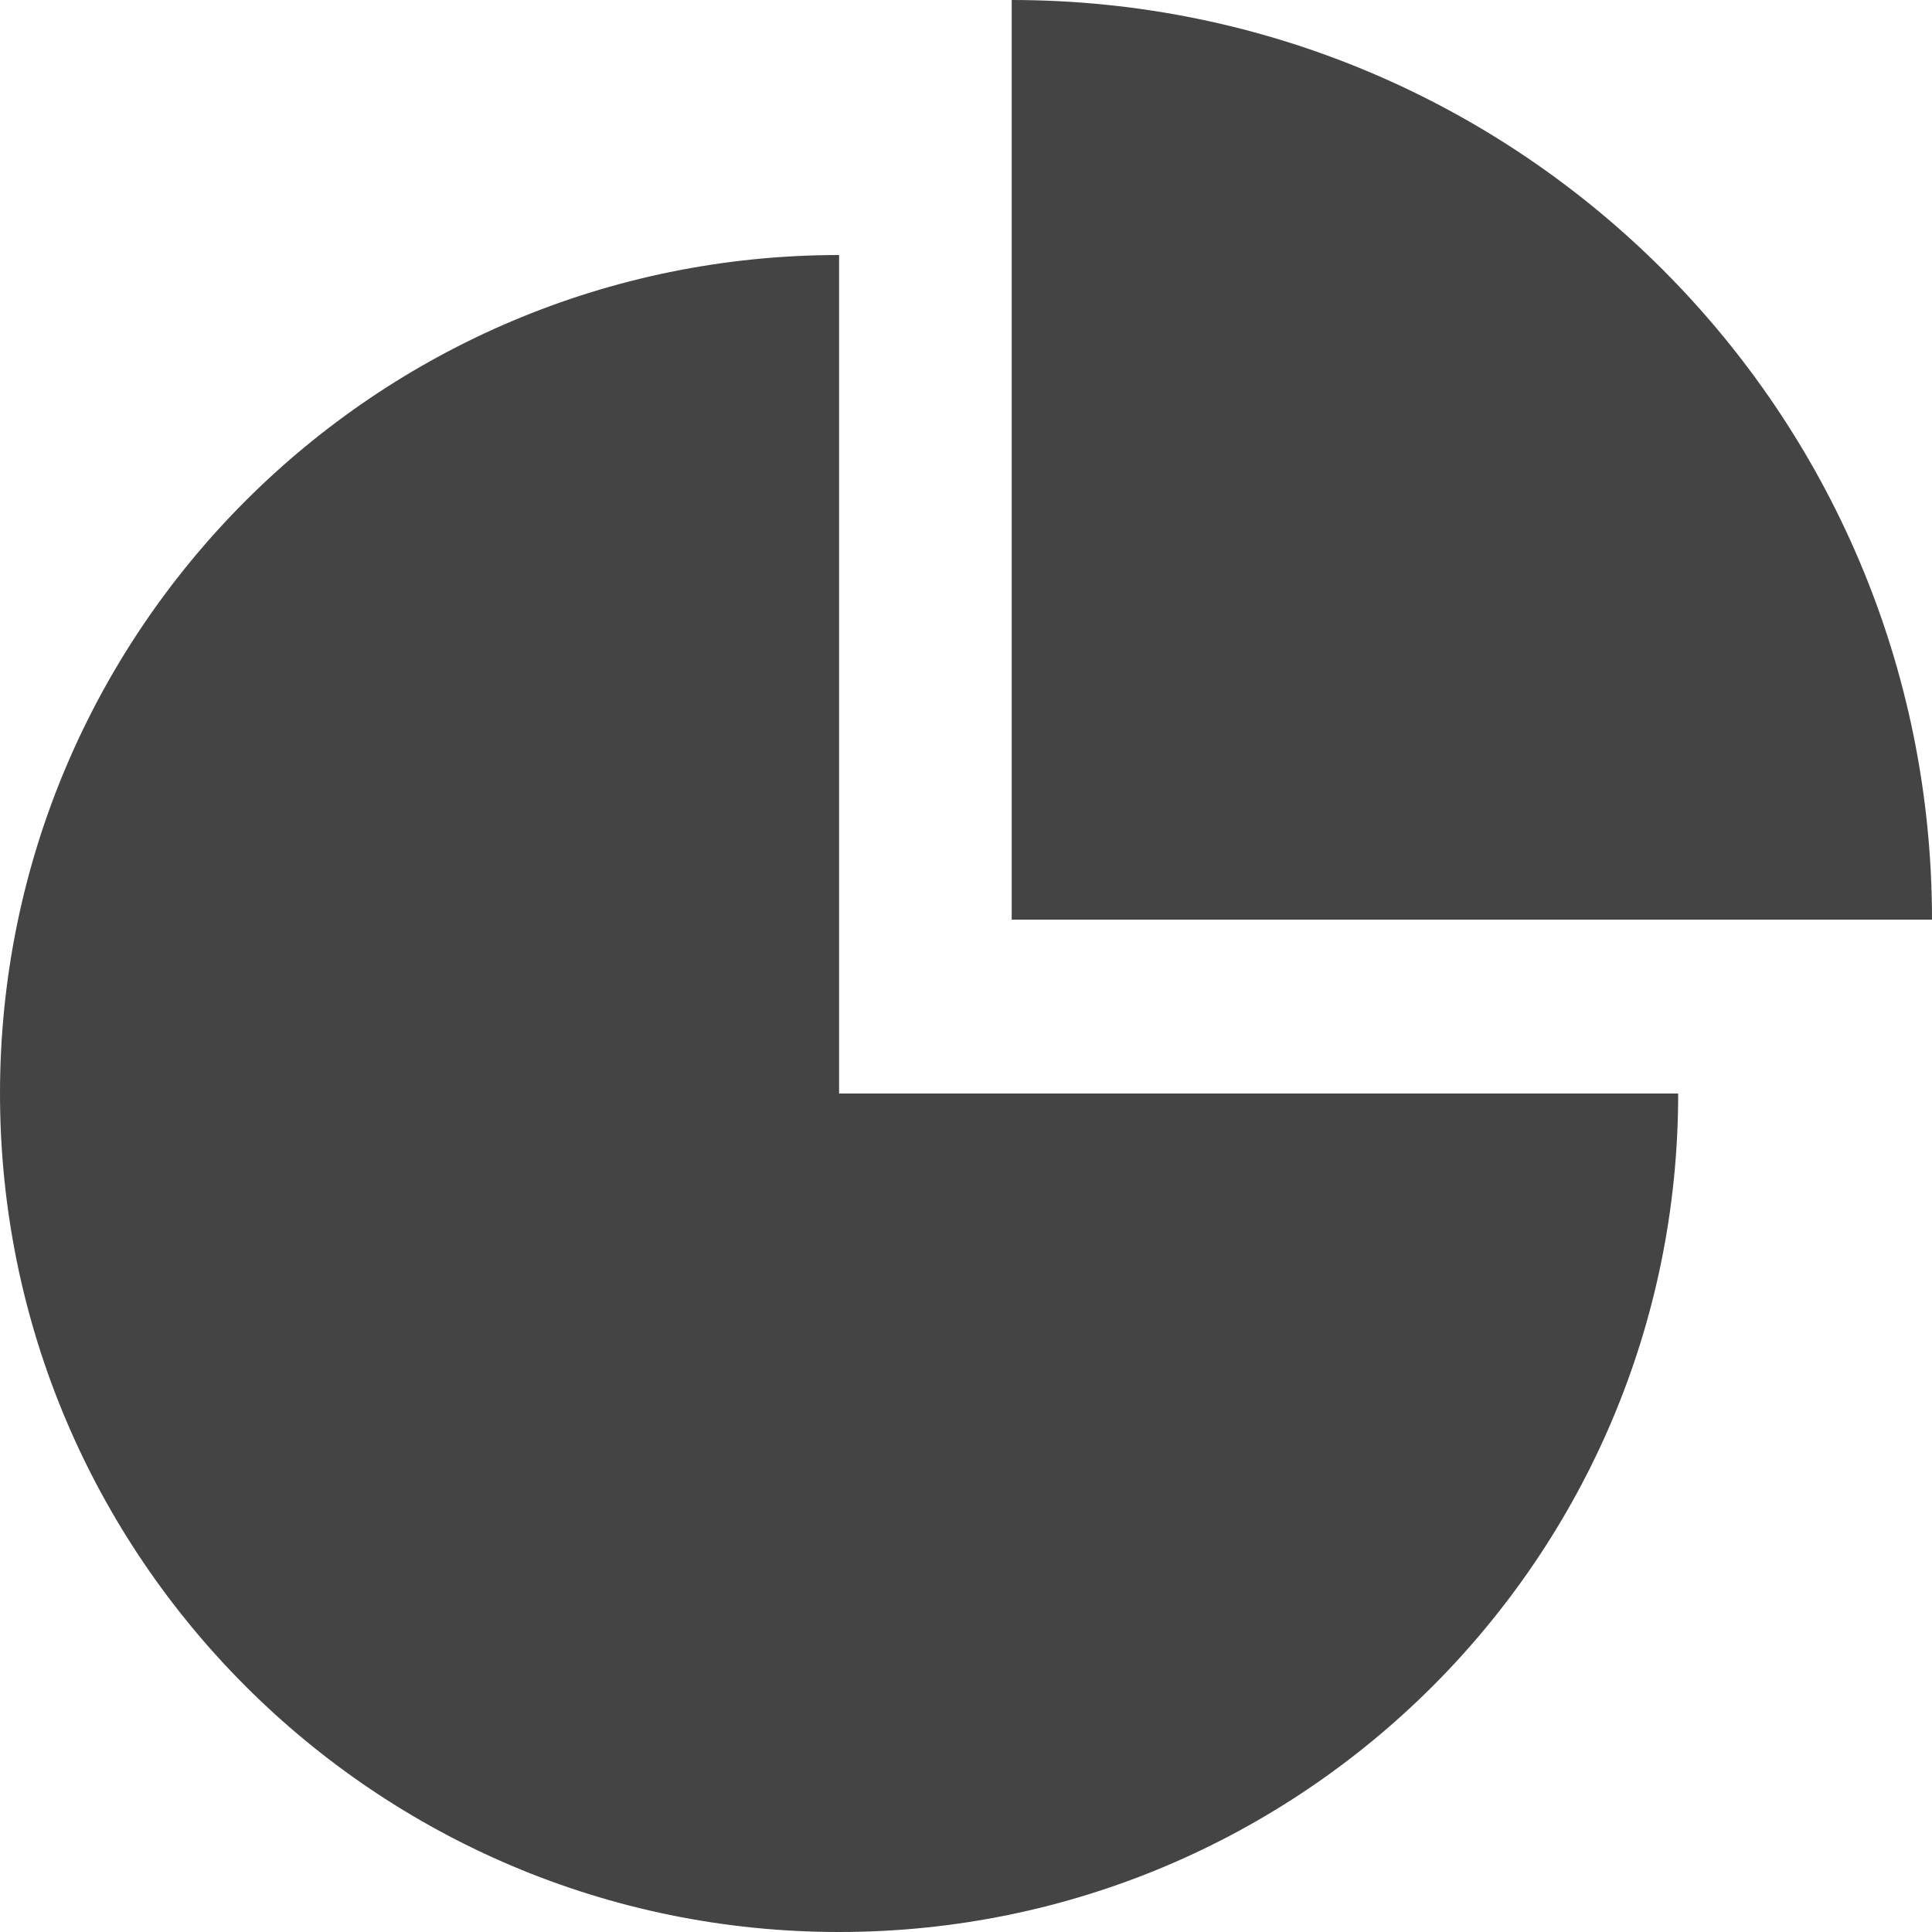
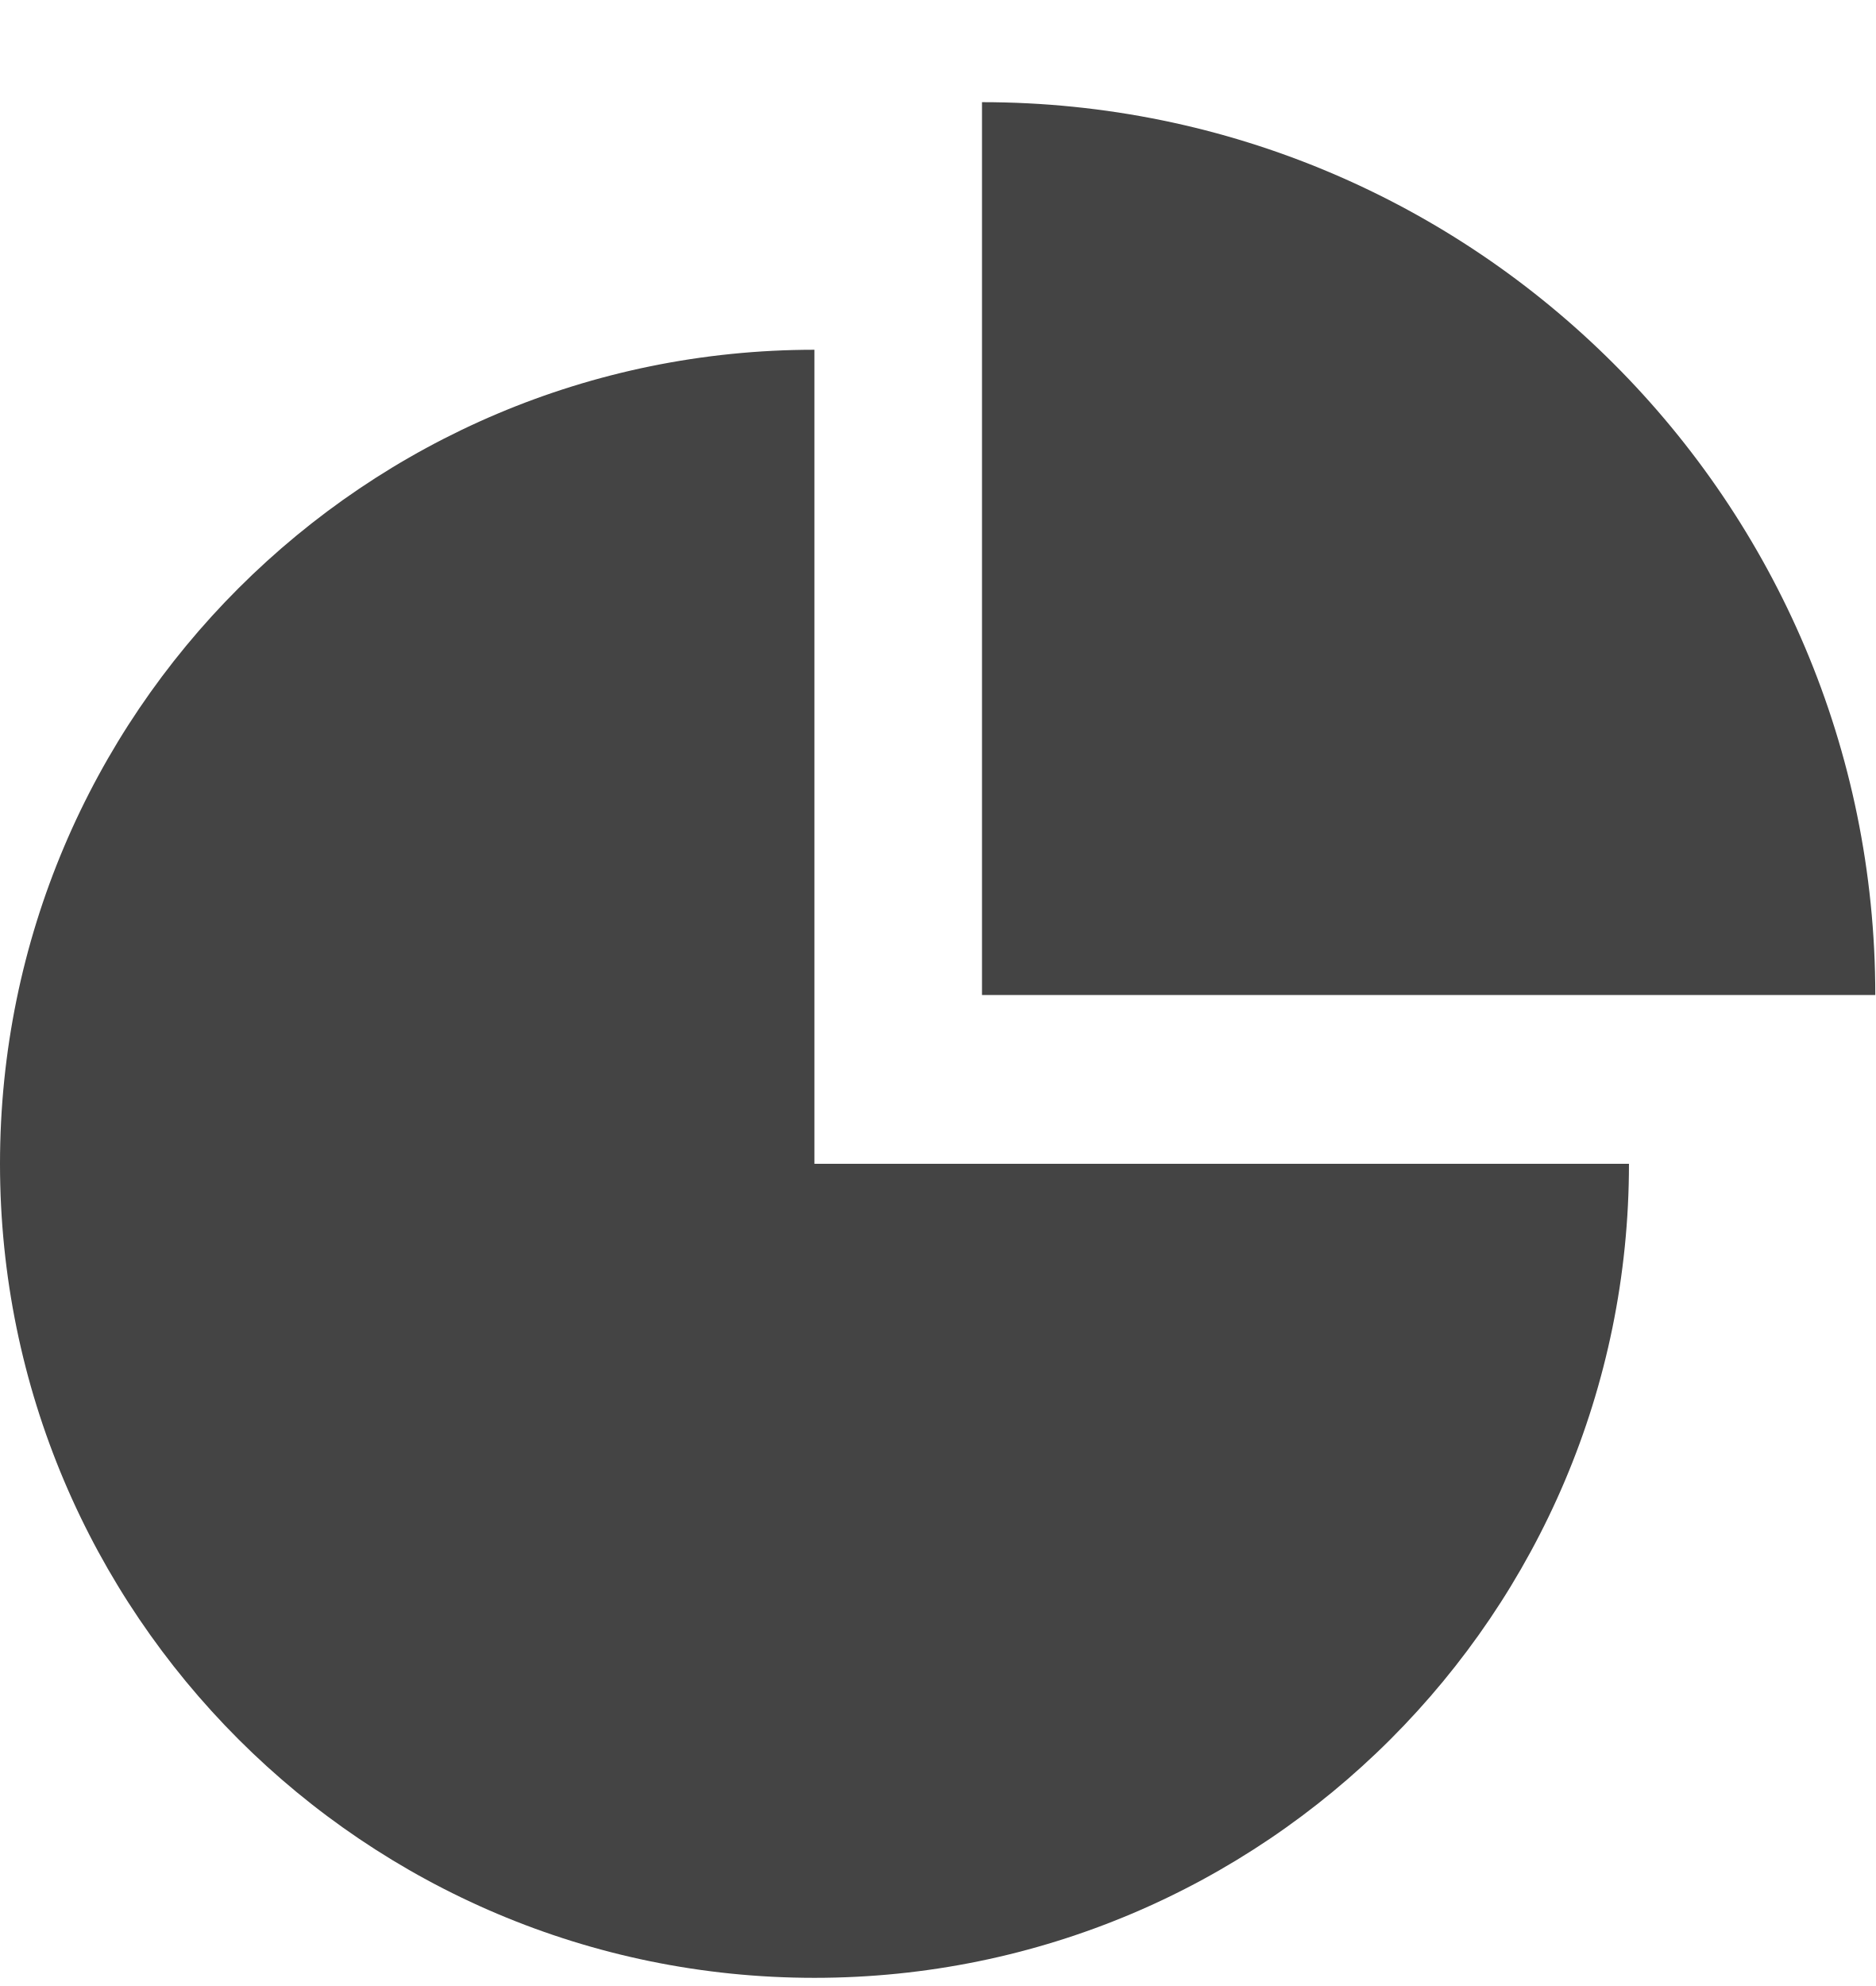
- <svg xmlns="http://www.w3.org/2000/svg" version="1.1" width="32" height="32" viewBox="0 0 32 32">
-   <path fill="#444444" d="M16.757 0c8.418 0 15.243 6.82 15.243 15.232h-15.243v-15.232zM27.796 18.112c0 7.67-6.222 13.888-13.898 13.888s-13.898-6.218-13.898-13.888c0-7.67 6.222-13.888 13.898-13.888v13.888h13.898z" />
+ <svg xmlns="http://www.w3.org/2000/svg" width="17px" height="18px" viewBox="0 0 17 18" version="1.1">
+   <defs />
+   <g id="Page-1" stroke="none" stroke-width="1" fill="none" fill-rule="evenodd">
+     <g id="current-color" transform="translate(-257, -35)" fill="#444444">
+       <path d="M265.902,35.926 C270.374,35.926 274,39.549 274,44.018 L265.902,44.018 L265.902,35.926 L265.902,35.926 Z M271.767,45.548 C271.767,49.622 268.461,52.926 264.383,52.926 C260.306,52.926 257,49.622 257,45.548 C257,41.473 260.306,38.17 264.383,38.17 L264.383,45.548 L271.767,45.548 L271.767,45.548 Z" id="Shape" />
+     </g>
+   </g>
</svg>
